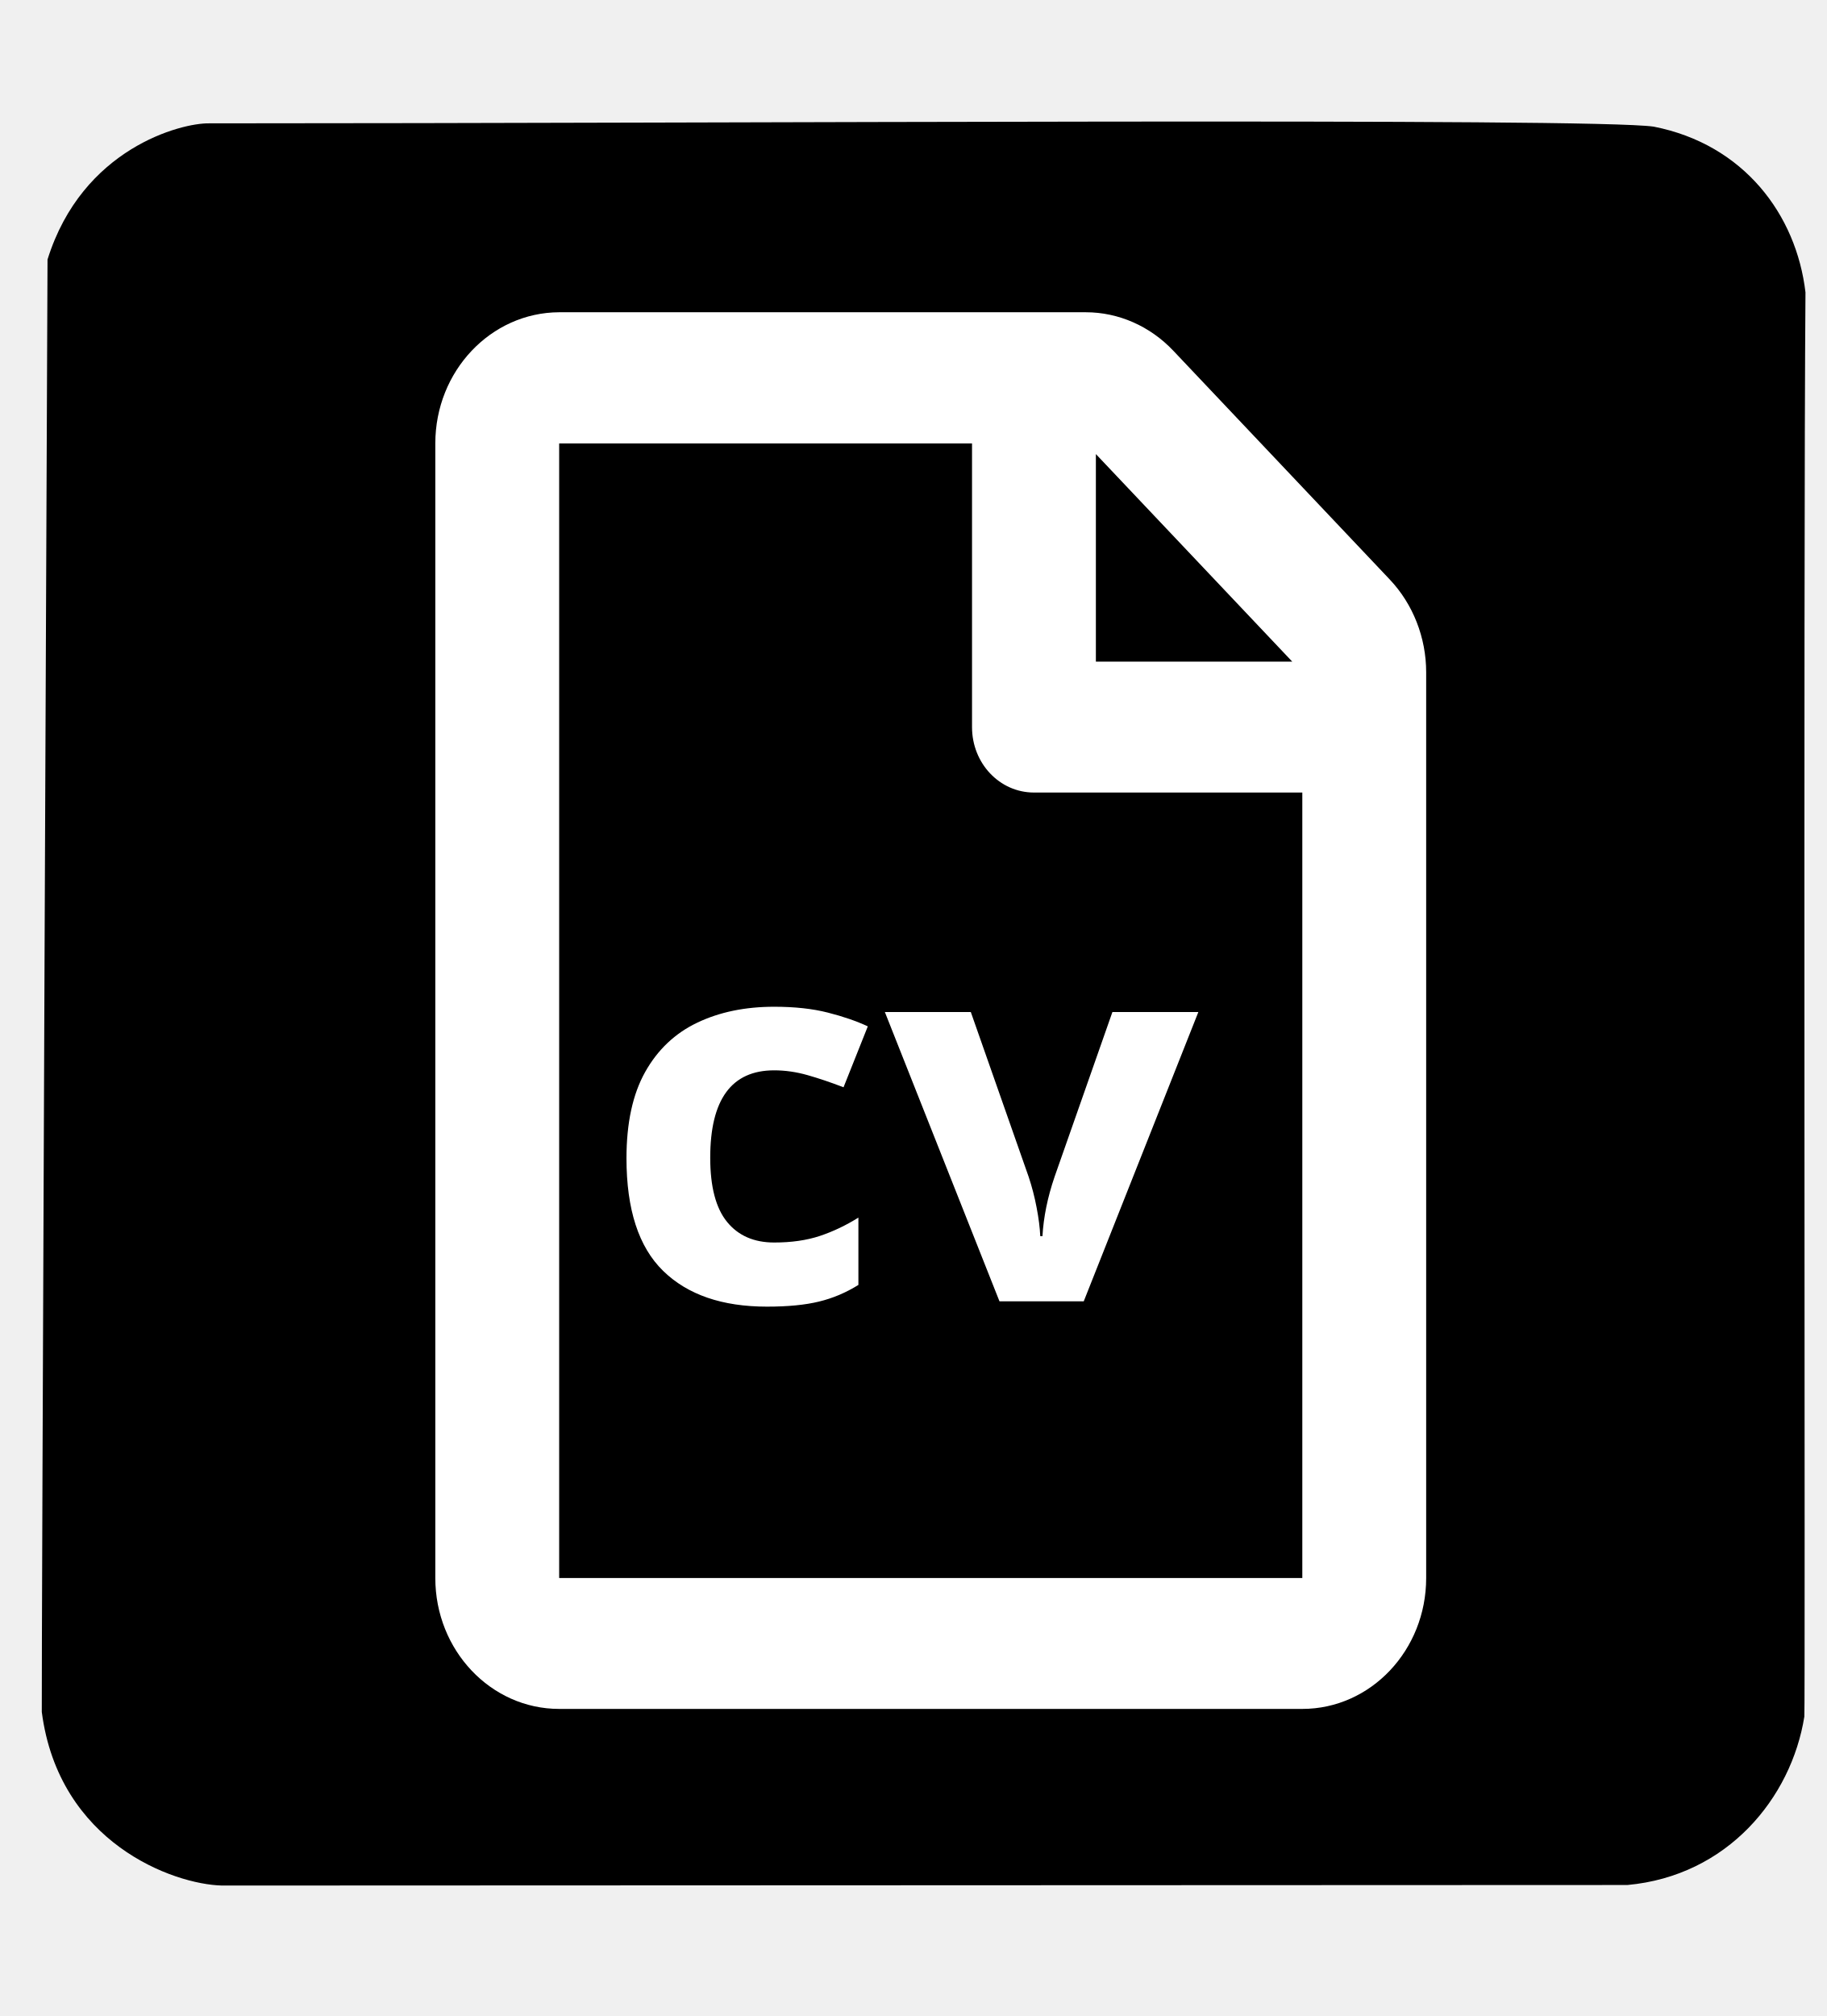
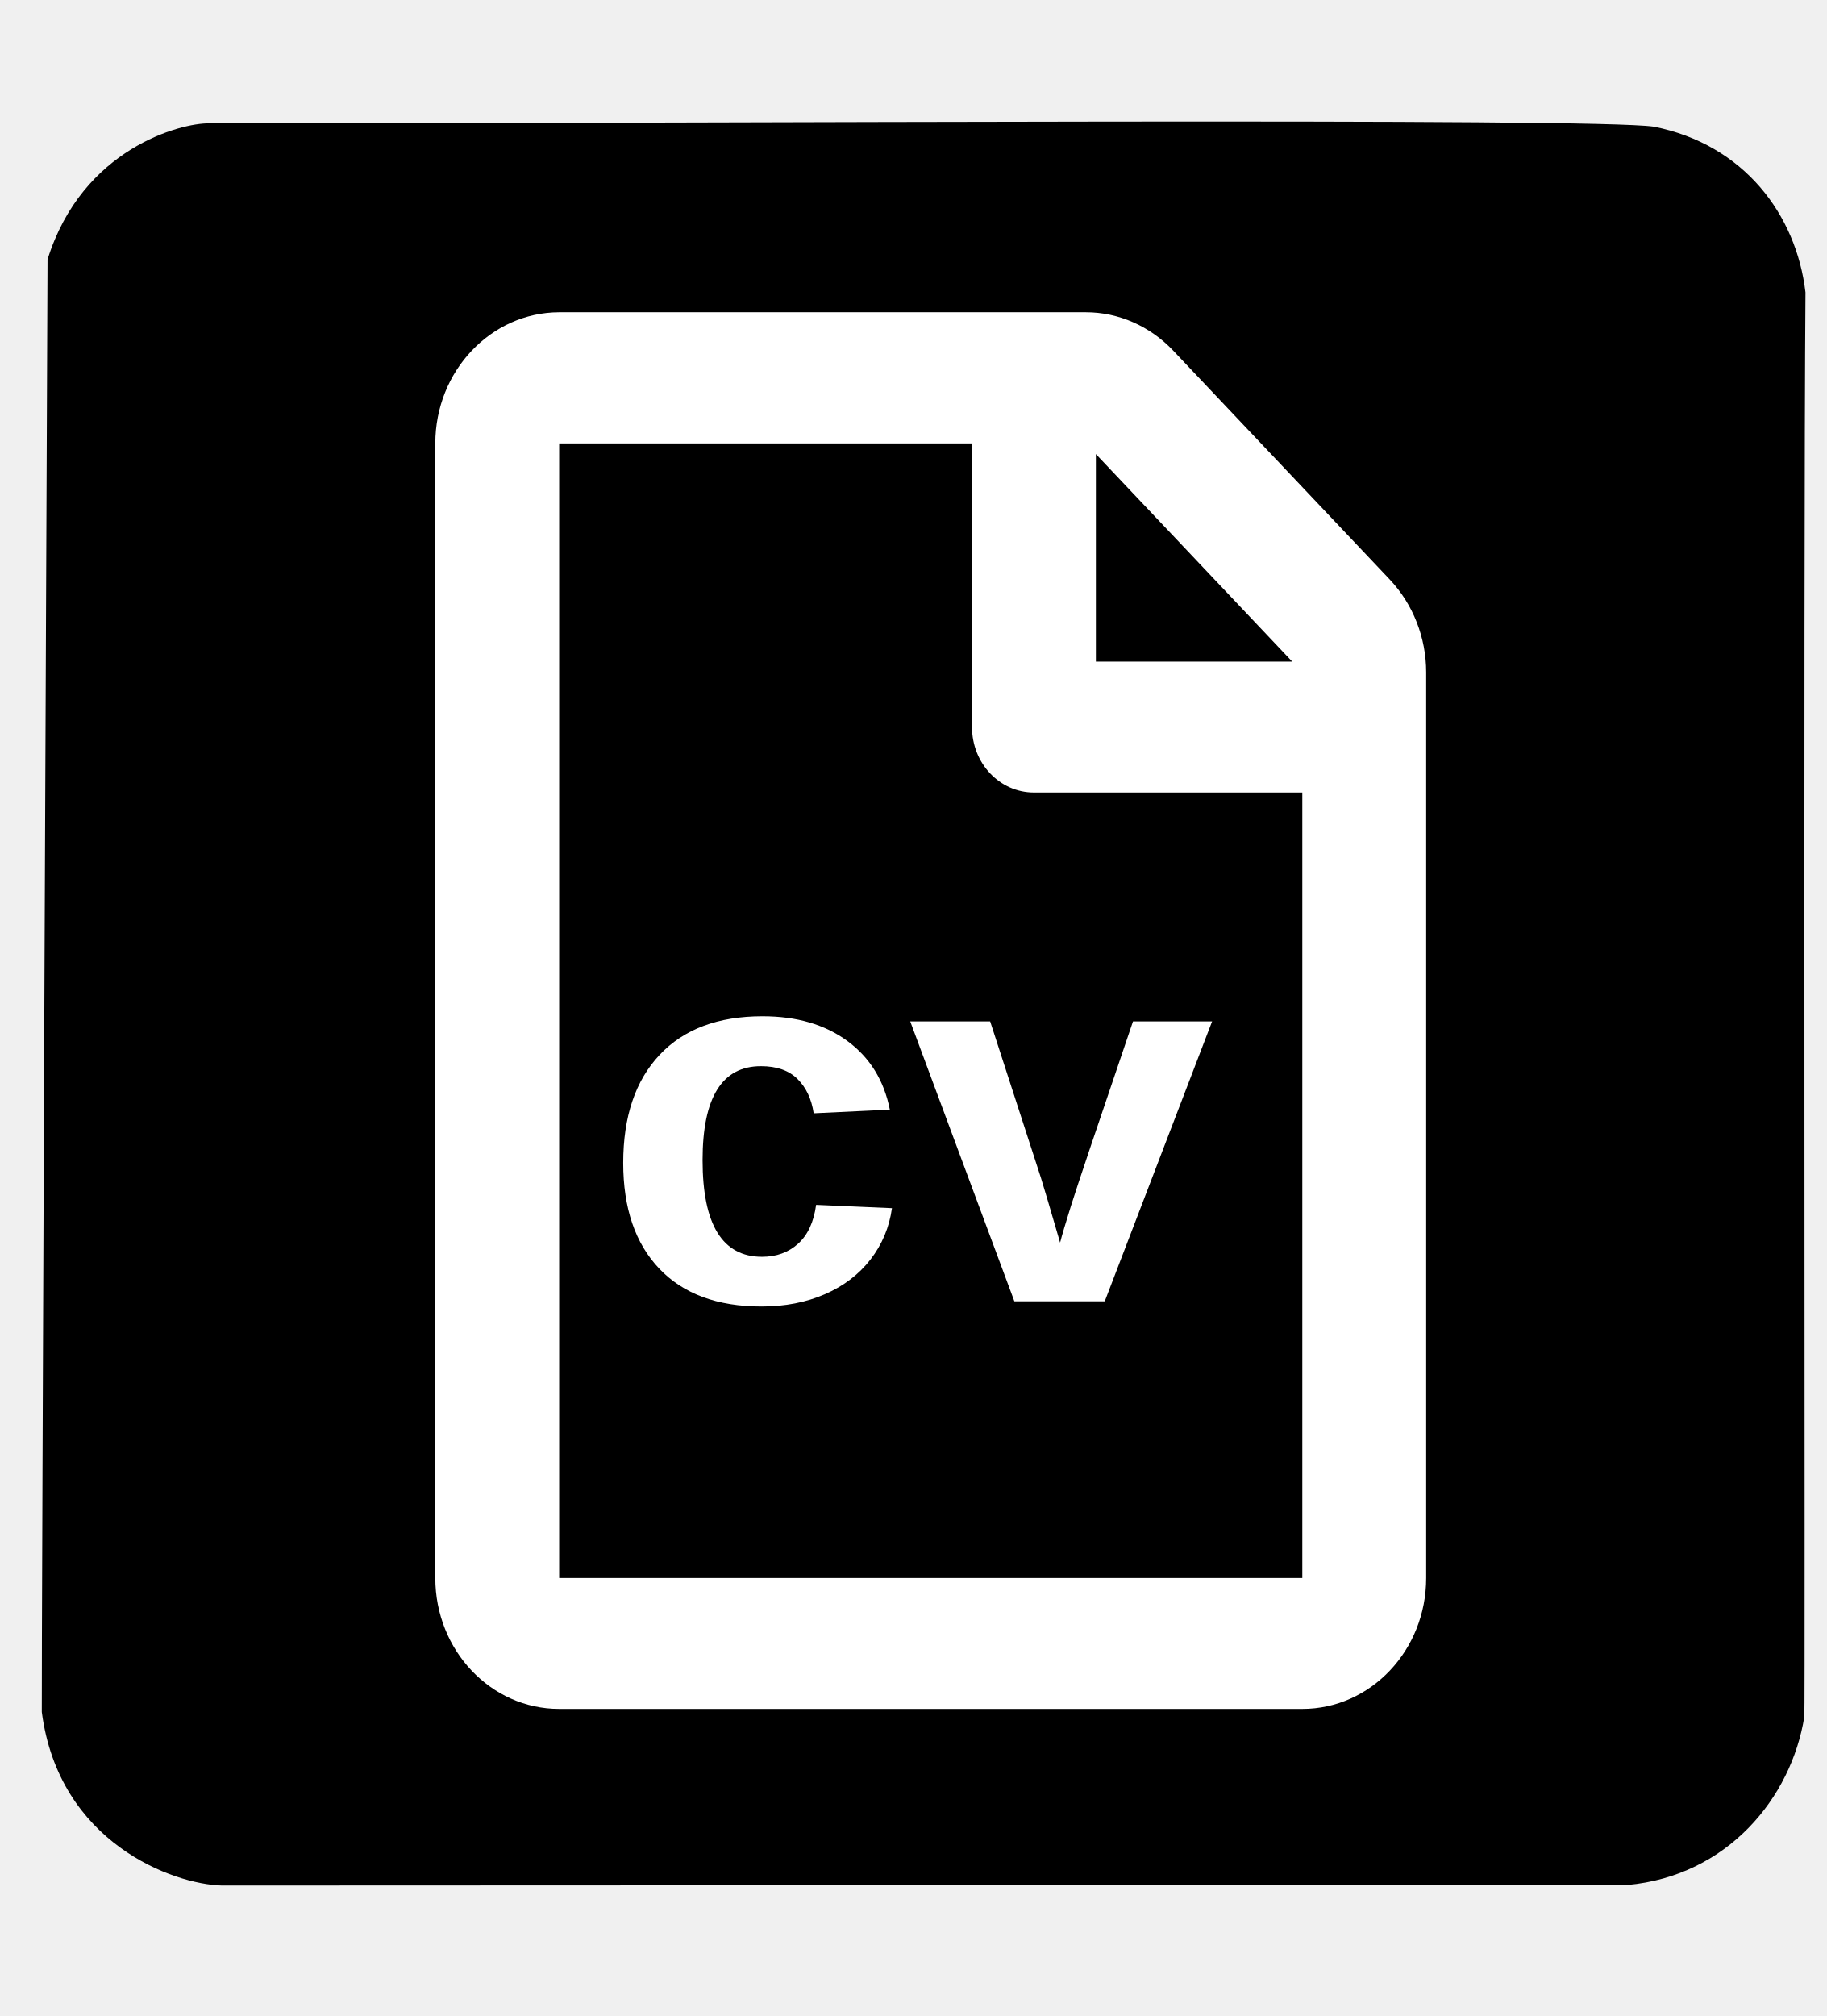
<svg xmlns="http://www.w3.org/2000/svg" aria-hidden="true" focusable="false" data-prefix="fab" data-icon="researchgate" class="svg-inline--fa fa-researchgate fa-w-14" role="img" viewBox="0 0 464 512" version="1.1" id="svg4" width="464" height="512">
  <defs id="defs8" />
  <path fill="currentColor" d="m 12.071,65.912 c 0,0 -1.56,359.211 -1.456,368.874 4.331,33.282 33.385,43.77 45.763,44.082 l 356.987,-0.137 c 25.405,-2.306 41.648,-22.082 44.956,-42.764 0.254,-1.587 -0.271,-291.222 0.289,-361.715 C 456.287,54.491 442.94,36.659 420.071,32.166 404.744,29.862 186.824,31.327 53.049,31.327 46.087,31.231 20.912,37.58 12.071,65.912 Z" id="path2" style="stroke-width:0.999" />
  <path fill="currentColor" d="M 353.02,147.182 298.029,89.069 c -5.899,-6.234 -13.895,-9.766 -22.219,-9.766 H 142.035 c -17.369,0.069 -31.461,14.961 -31.461,33.317 v 288.143 c 0,18.355 14.092,33.247 31.461,33.247 h 188.766 c 17.369,0 31.461,-14.892 31.461,-33.247 V 170.733 c 0,-8.797 -3.343,-17.316 -9.242,-23.55 z m -24.776,20.849 h -49.879 v -52.711 z m -186.21,232.731 V 112.619 h 104.87 v 72.036 c 0,9.212 7.013,16.624 15.731,16.624 h 68.166 v 199.484 z" id="path2-1" style="fill:#ffffff;stroke-width:0.674" />
  <text xml:space="preserve" style="font-style:normal;font-variant:normal;font-weight:normal;font-stretch:normal;font-size:137.225px;line-height:1.25;font-family:'Arial Rounded MT Bold';-inkscape-font-specification:'Arial Rounded MT Bold, ';stroke-width:3.431" x="149.867" y="337.043" id="text841" transform="scale(1.01982,0.9805652)">
-     <tspan id="tspan839" x="149.867" y="337.043" style="font-style:normal;font-variant:normal;font-weight:600;font-stretch:normal;font-family:Montserrat;-inkscape-font-specification:'Montserrat Semi-Bold';fill:#ffffff;stroke-width:3.431">cv</tspan>
+     <tspan id="tspan839" x="149.867" y="337.043" style="font-style:normal;font-variant:normal;font-weight:bold;font-stretch:normal;font-family:Arial;-inkscape-font-specification:'Arial Bold';fill:#ffffff;stroke-width:3.431">cv</tspan>
  </text>
</svg>
